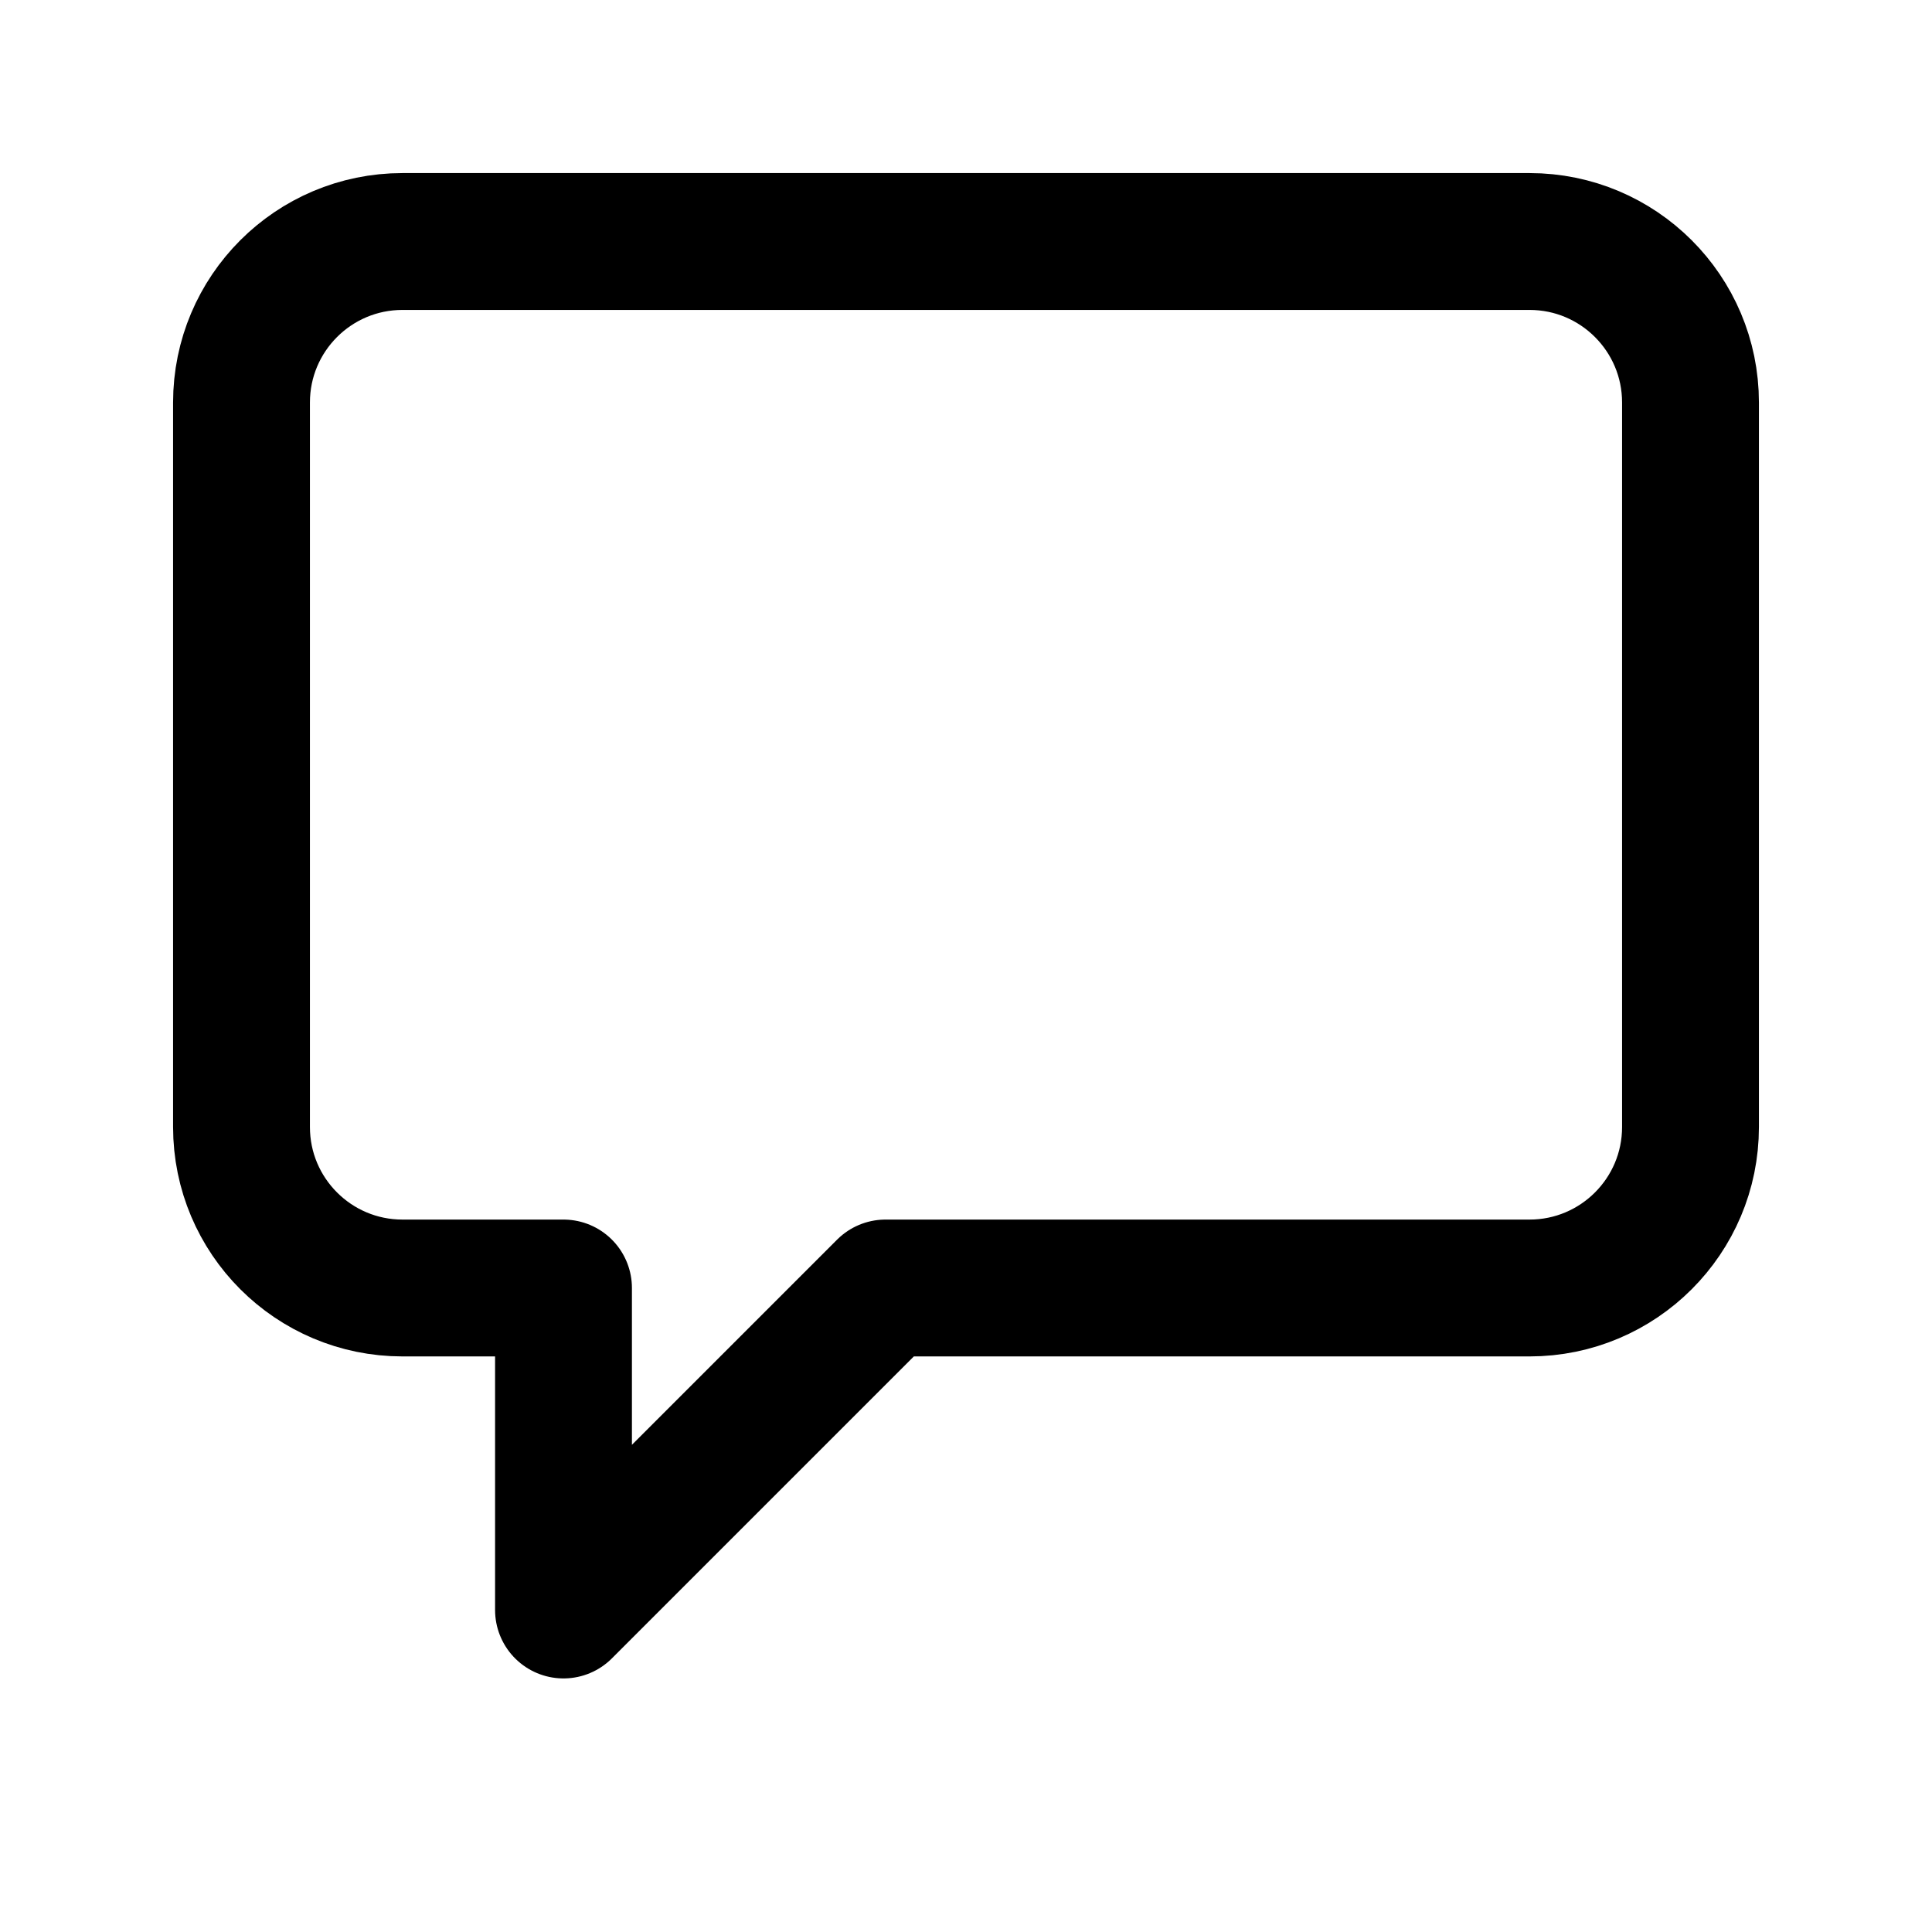
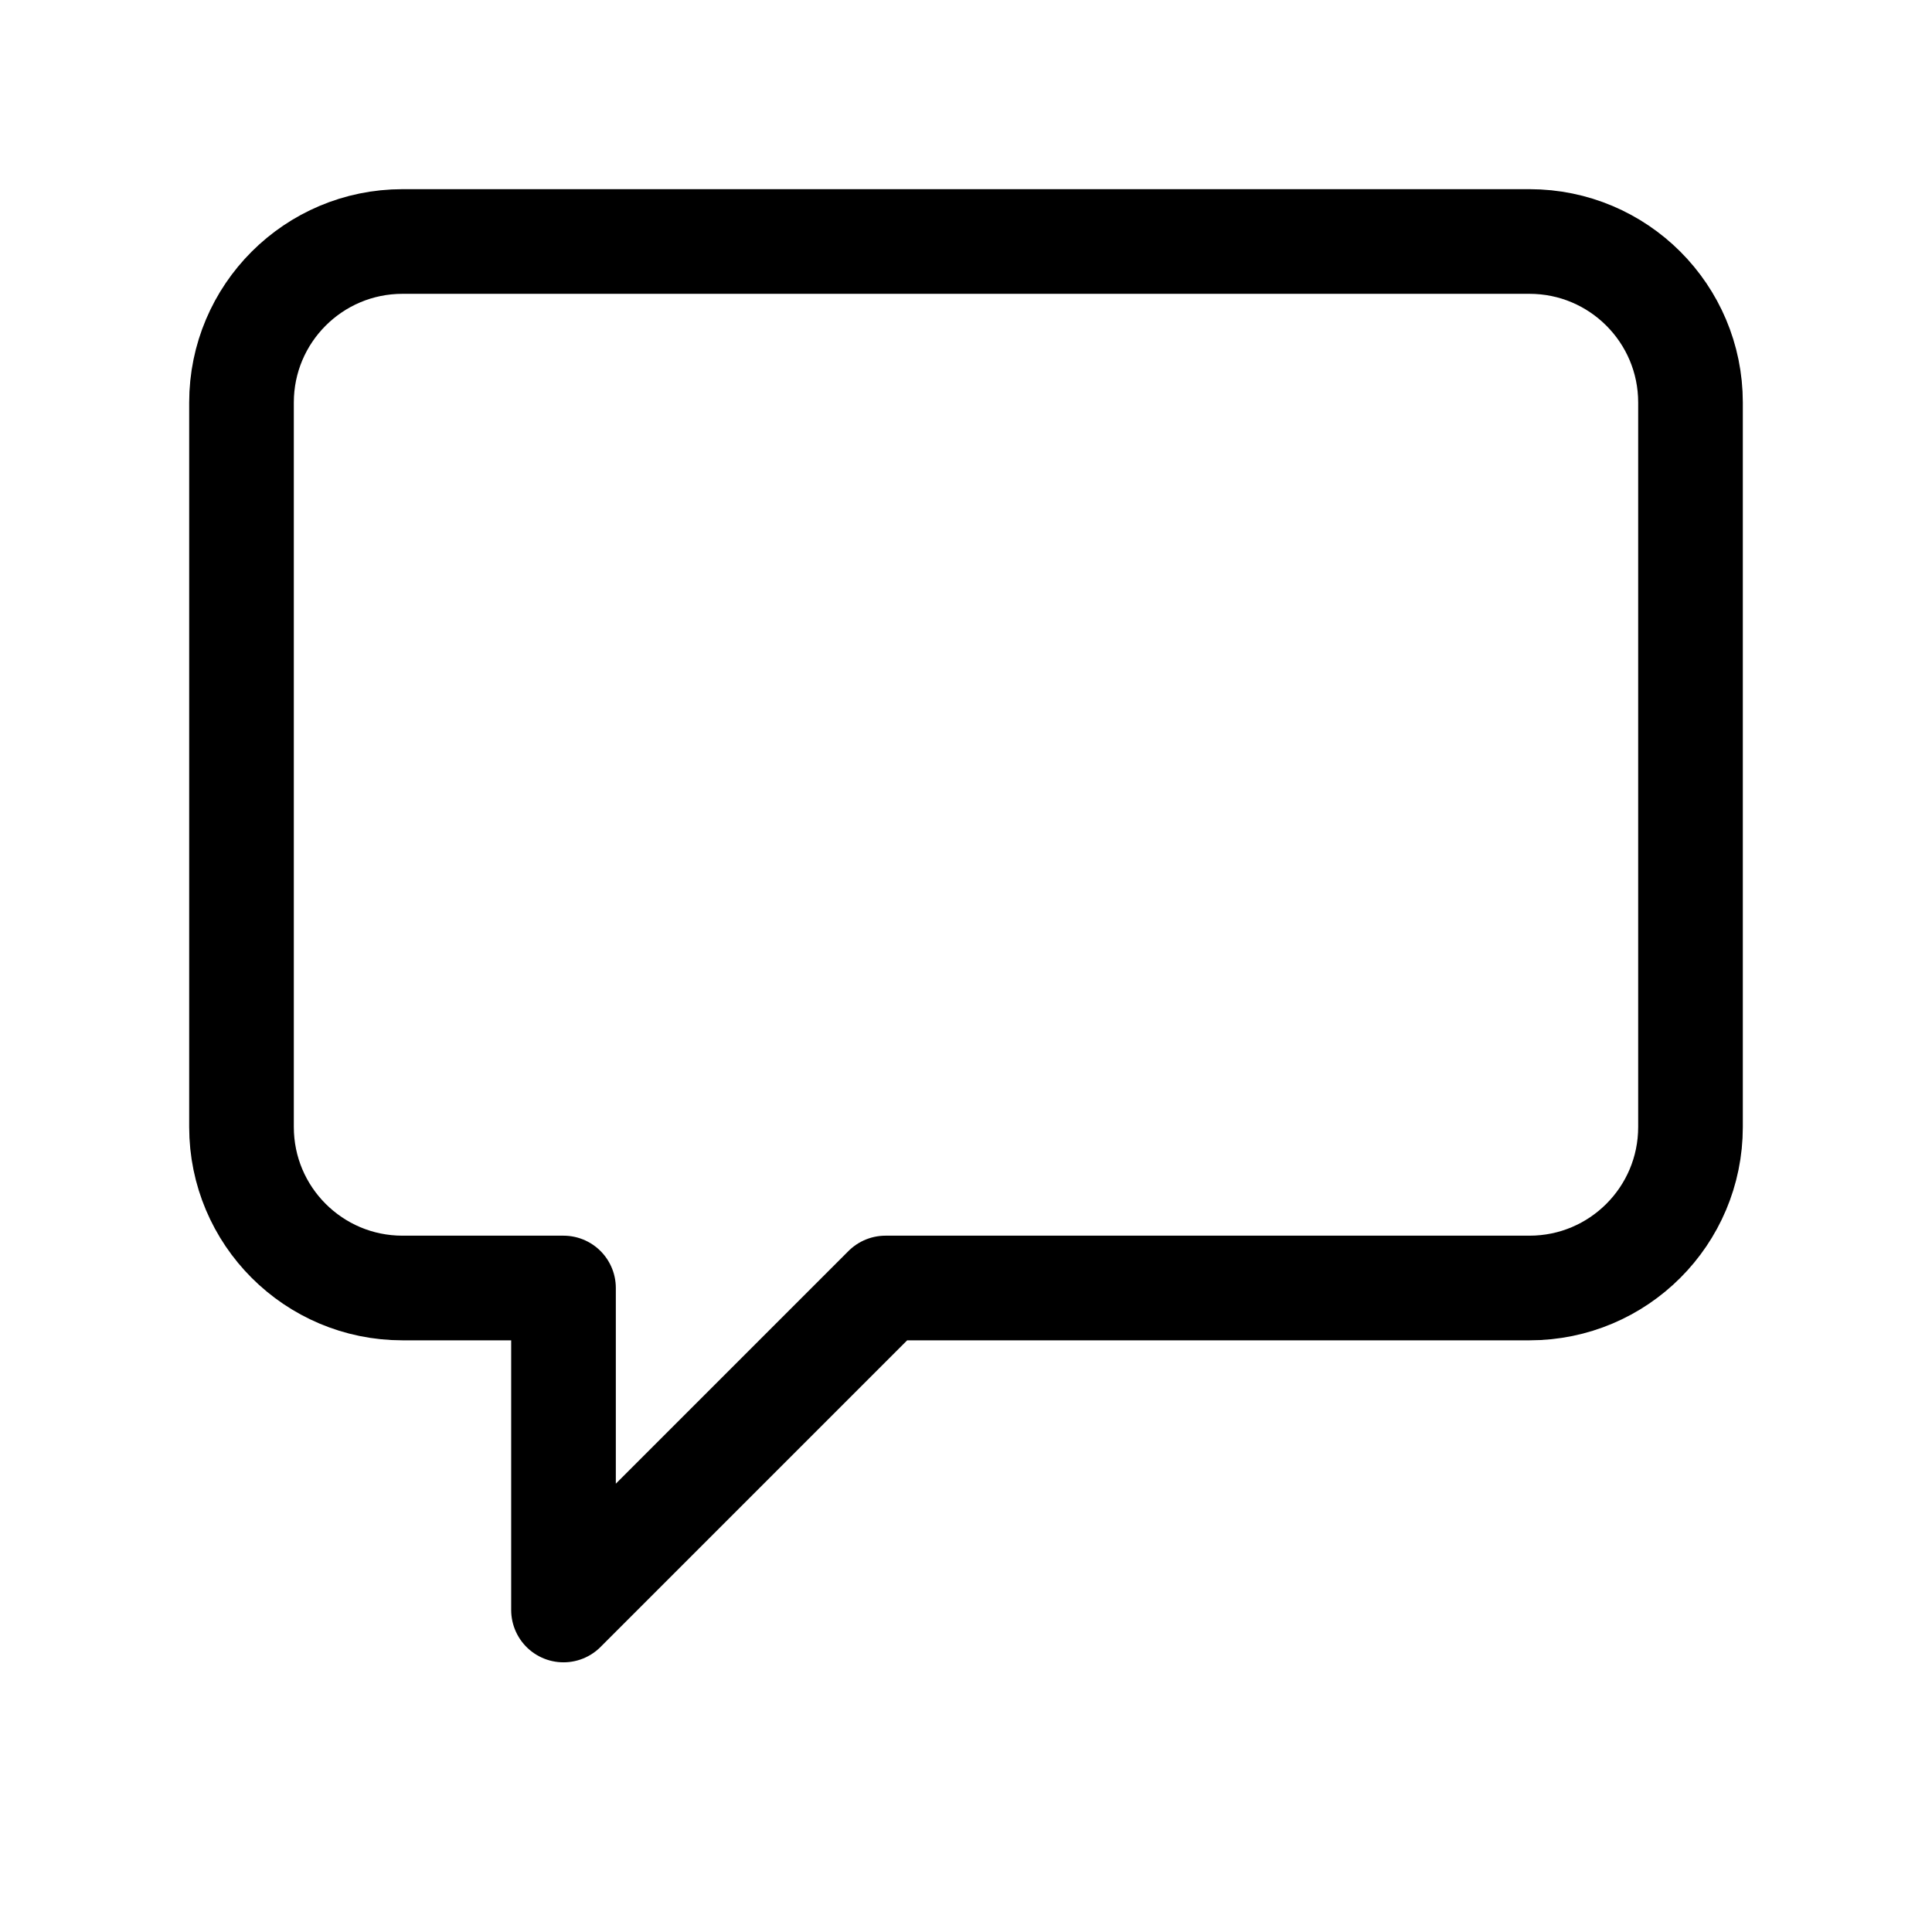
- <svg xmlns="http://www.w3.org/2000/svg" width="24" height="24" viewBox="0 0 24 24" fill="none" stroke="currentColor" stroke-width="1.7" stroke-linecap="round" stroke-linejoin="round">
+ <svg xmlns="http://www.w3.org/2000/svg" width="24" height="24" viewBox="0 0 24 24" fill="none" stroke="currentColor" stroke-width="1.3" stroke-linecap="round" stroke-linejoin="round">
  <path d="M21 5a2 2 0 0 0-2-2H5a2 2 0 0 0-2 2v9a2 2 0 0 0 2 2h2v4l4-4h8a2 2 0 0 0 2-2Z" />
</svg>
